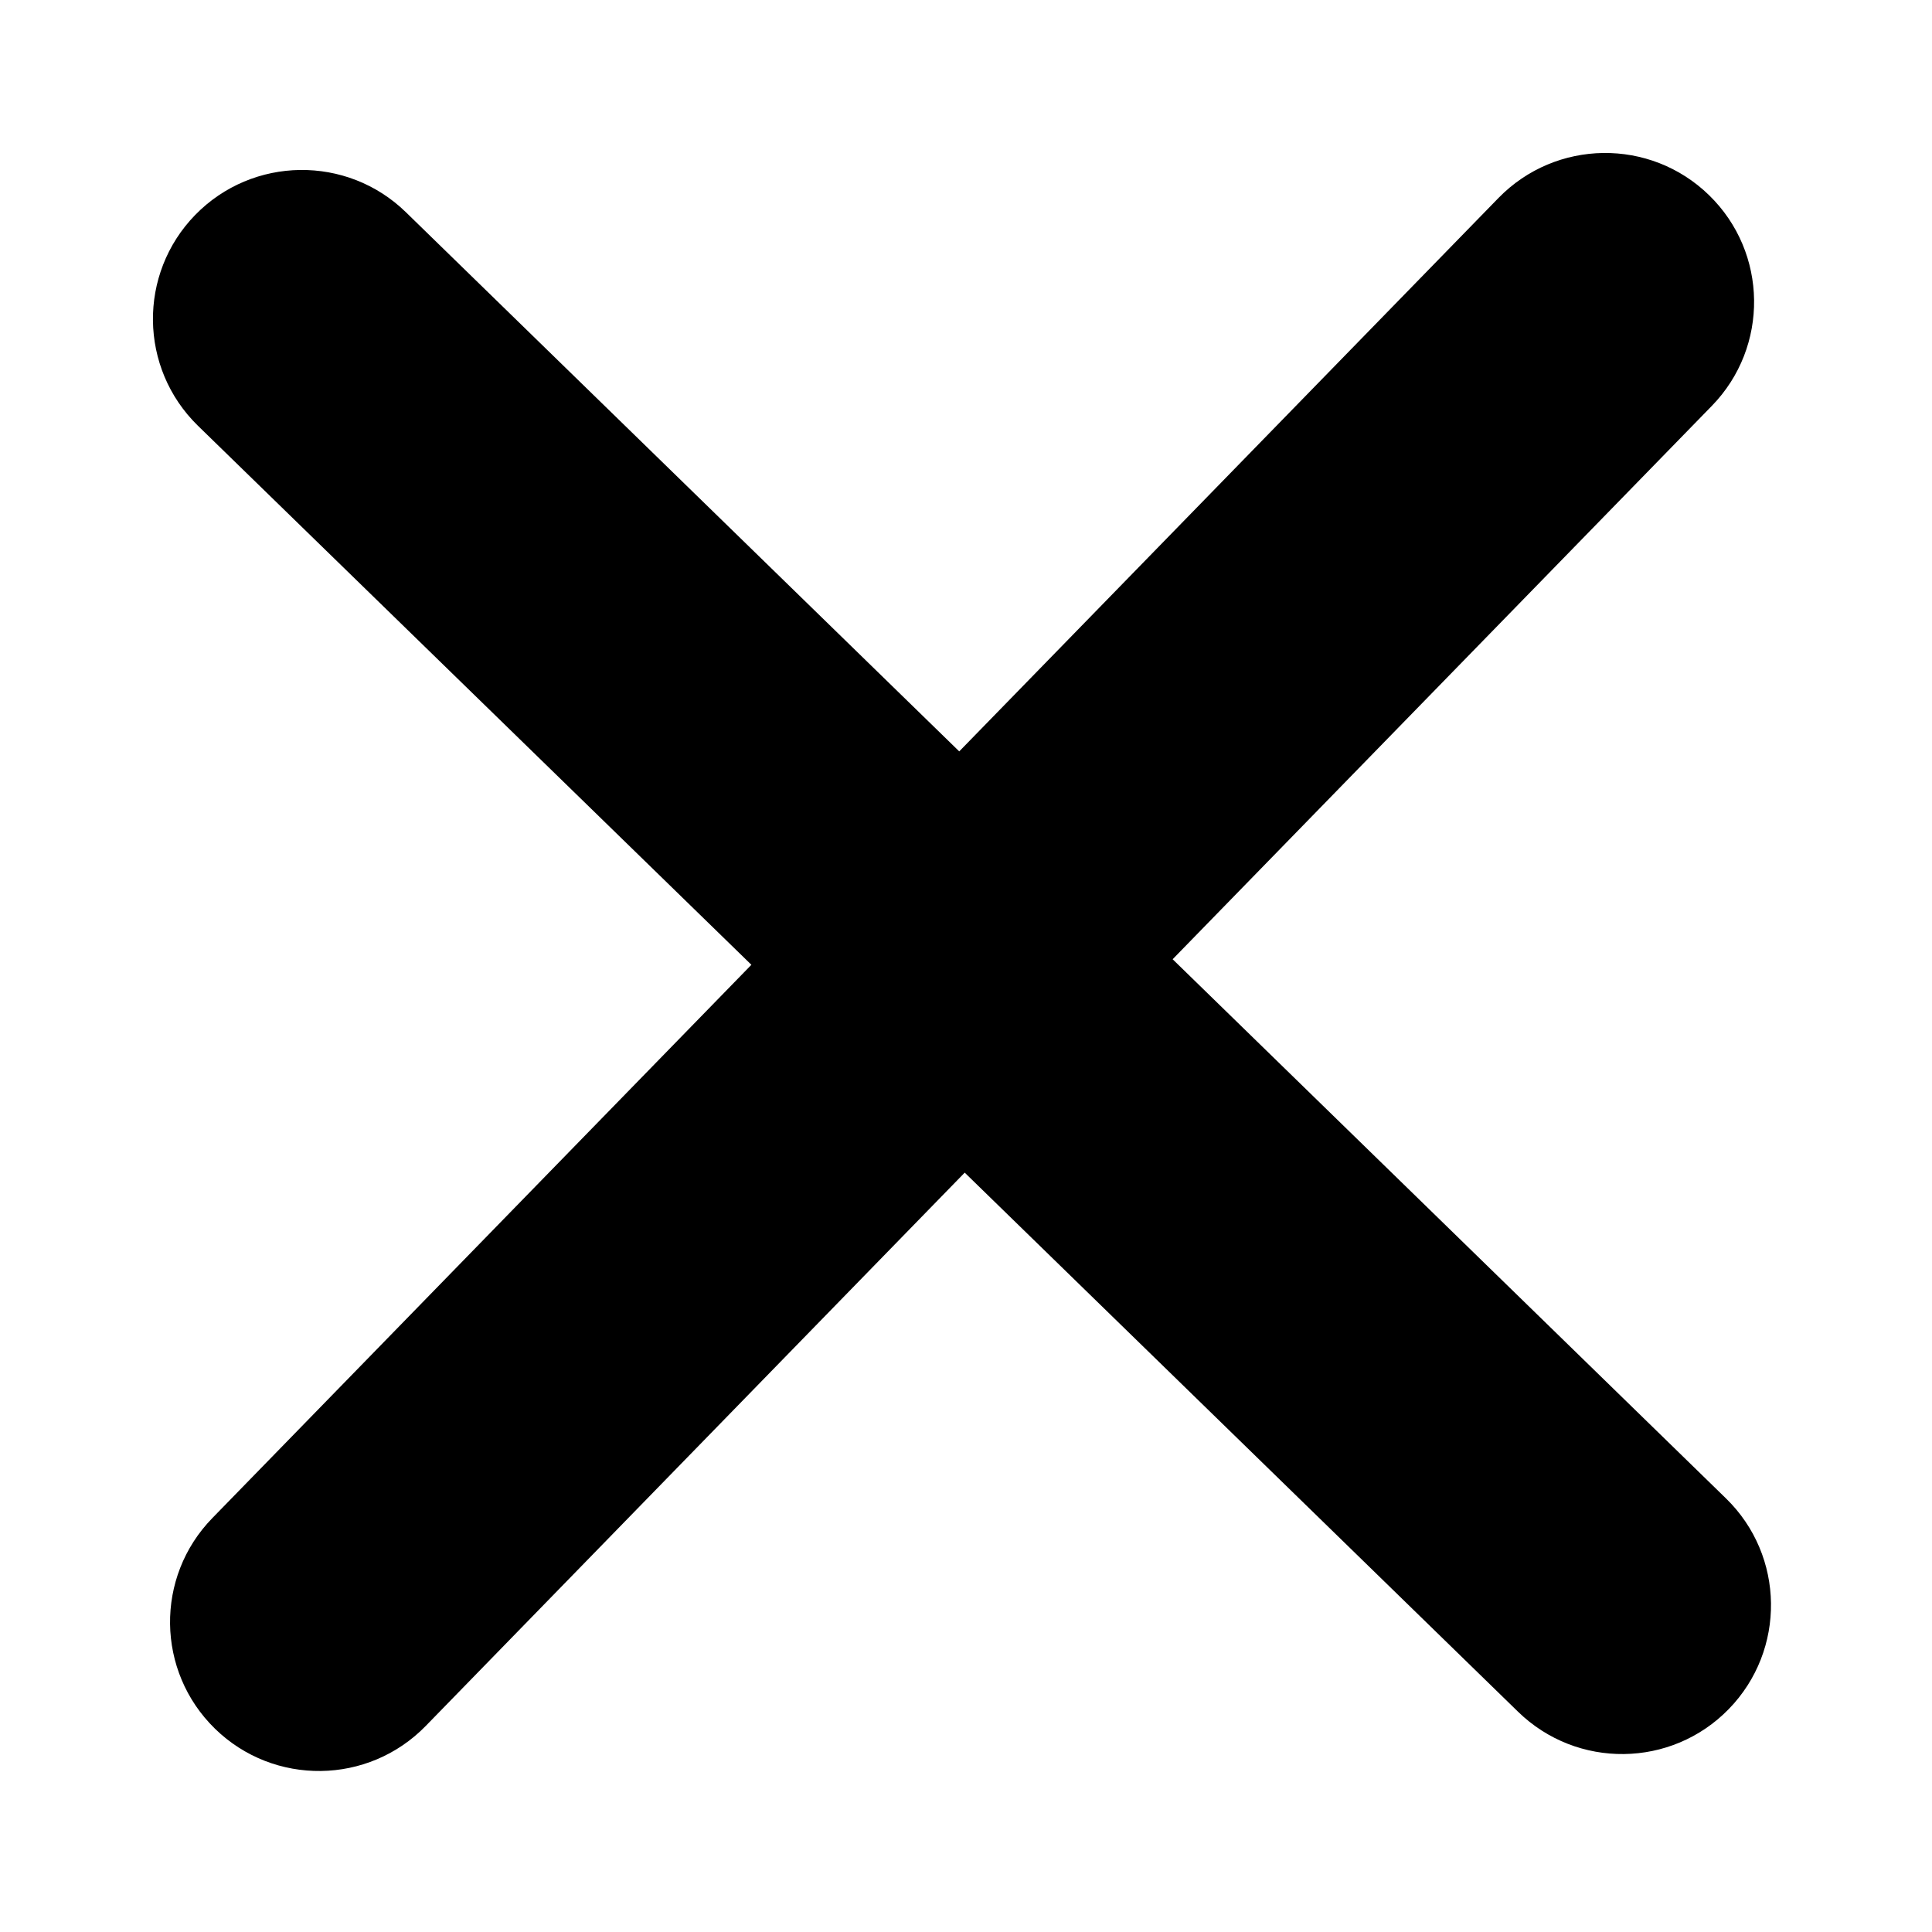
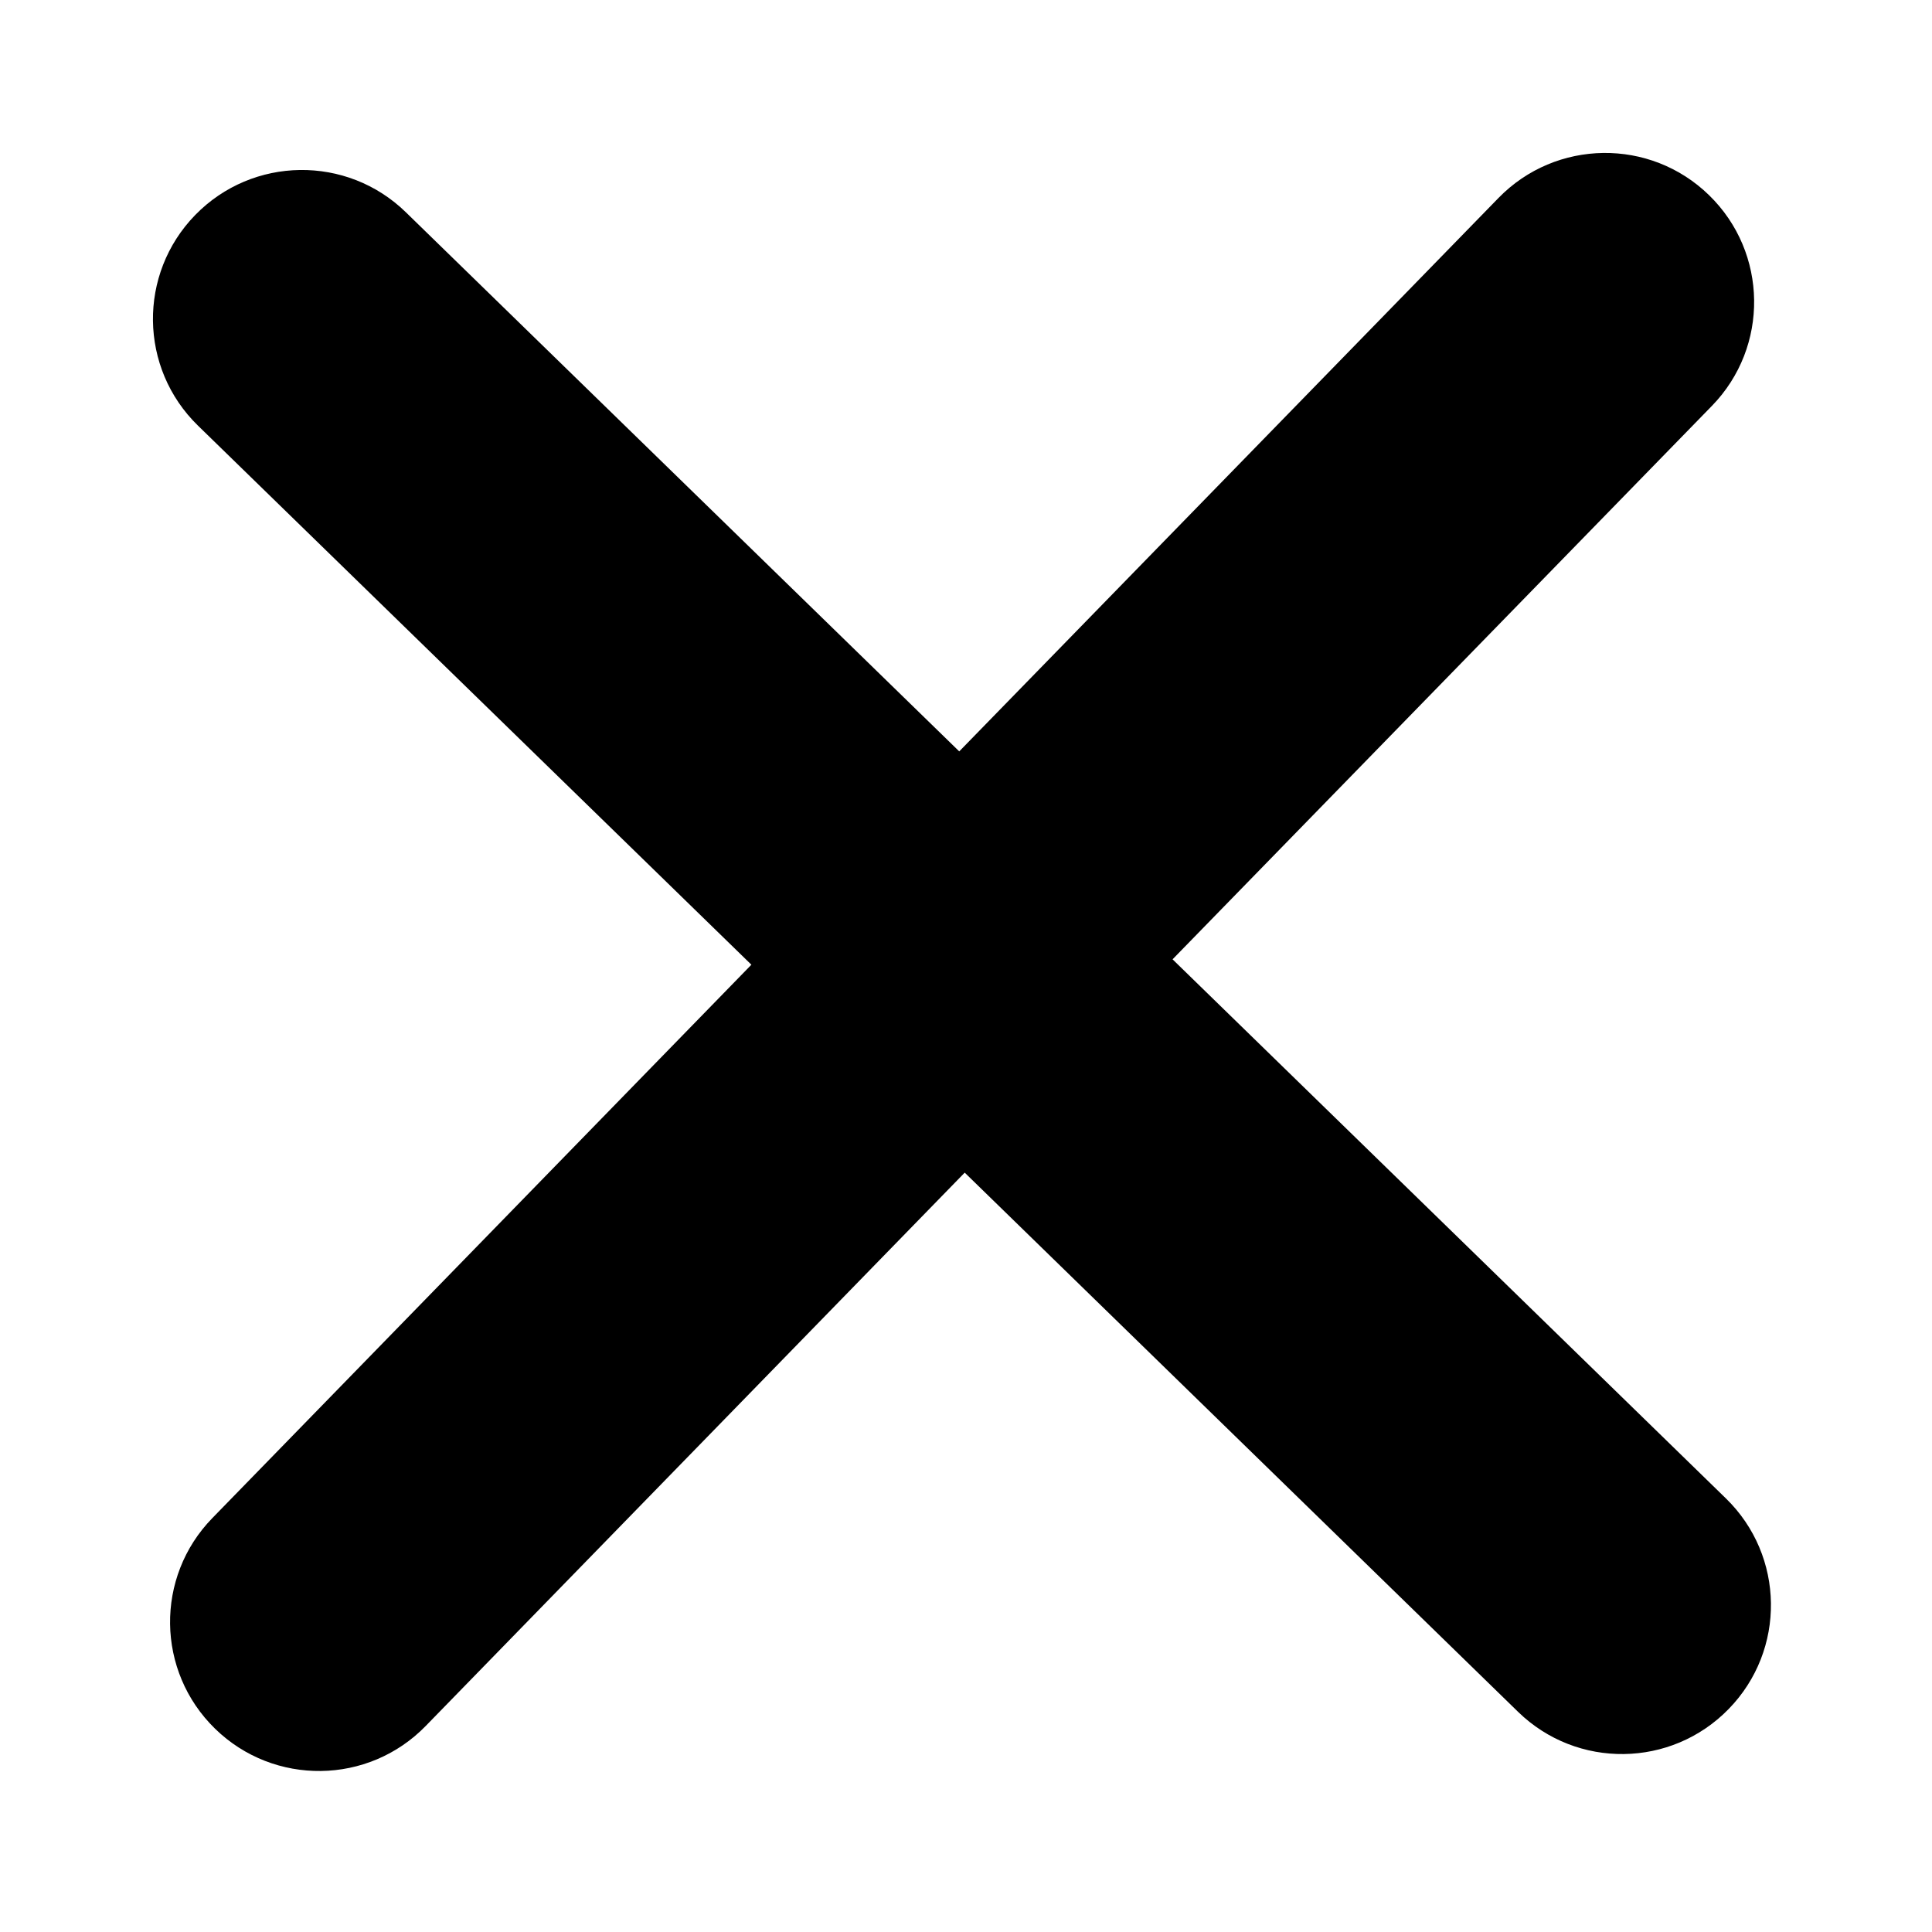
<svg xmlns="http://www.w3.org/2000/svg" width="24" height="24" viewBox="0 0 24 24" fill="currentColor">
-   <path d="M18.615 2.459C19.328 1.728 20.499 1.712 21.231 2.425C21.963 3.138 21.978 4.31 21.265 5.042L14.567 11.916L21.441 18.614C22.173 19.327 22.188 20.499 21.475 21.231C20.762 21.963 19.59 21.977 18.858 21.264L11.984 14.567L5.288 21.441C4.574 22.173 3.403 22.188 2.671 21.475C1.94 20.762 1.924 19.591 2.637 18.859L9.334 11.985L2.458 5.288C1.727 4.574 1.712 3.402 2.425 2.67C3.138 1.939 4.31 1.923 5.042 2.636L11.916 9.334L18.615 2.459Z" fill="currentColor" />
+   <path d="M18.615 2.459C19.328 1.727 20.5 1.712 21.231 2.425C21.963 3.138 21.979 4.31 21.266 5.042L14.566 11.917L21.44 18.614C22.172 19.327 22.188 20.498 21.474 21.23C20.761 21.962 19.59 21.978 18.858 21.265L11.984 14.567L5.288 21.441C4.575 22.173 3.404 22.188 2.672 21.475C1.94 20.762 1.924 19.59 2.638 18.858L9.334 11.984L2.459 5.287C1.727 4.574 1.712 3.403 2.425 2.671C3.138 1.939 4.31 1.923 5.042 2.637L11.916 9.334L18.615 2.459Z" />
</svg>
